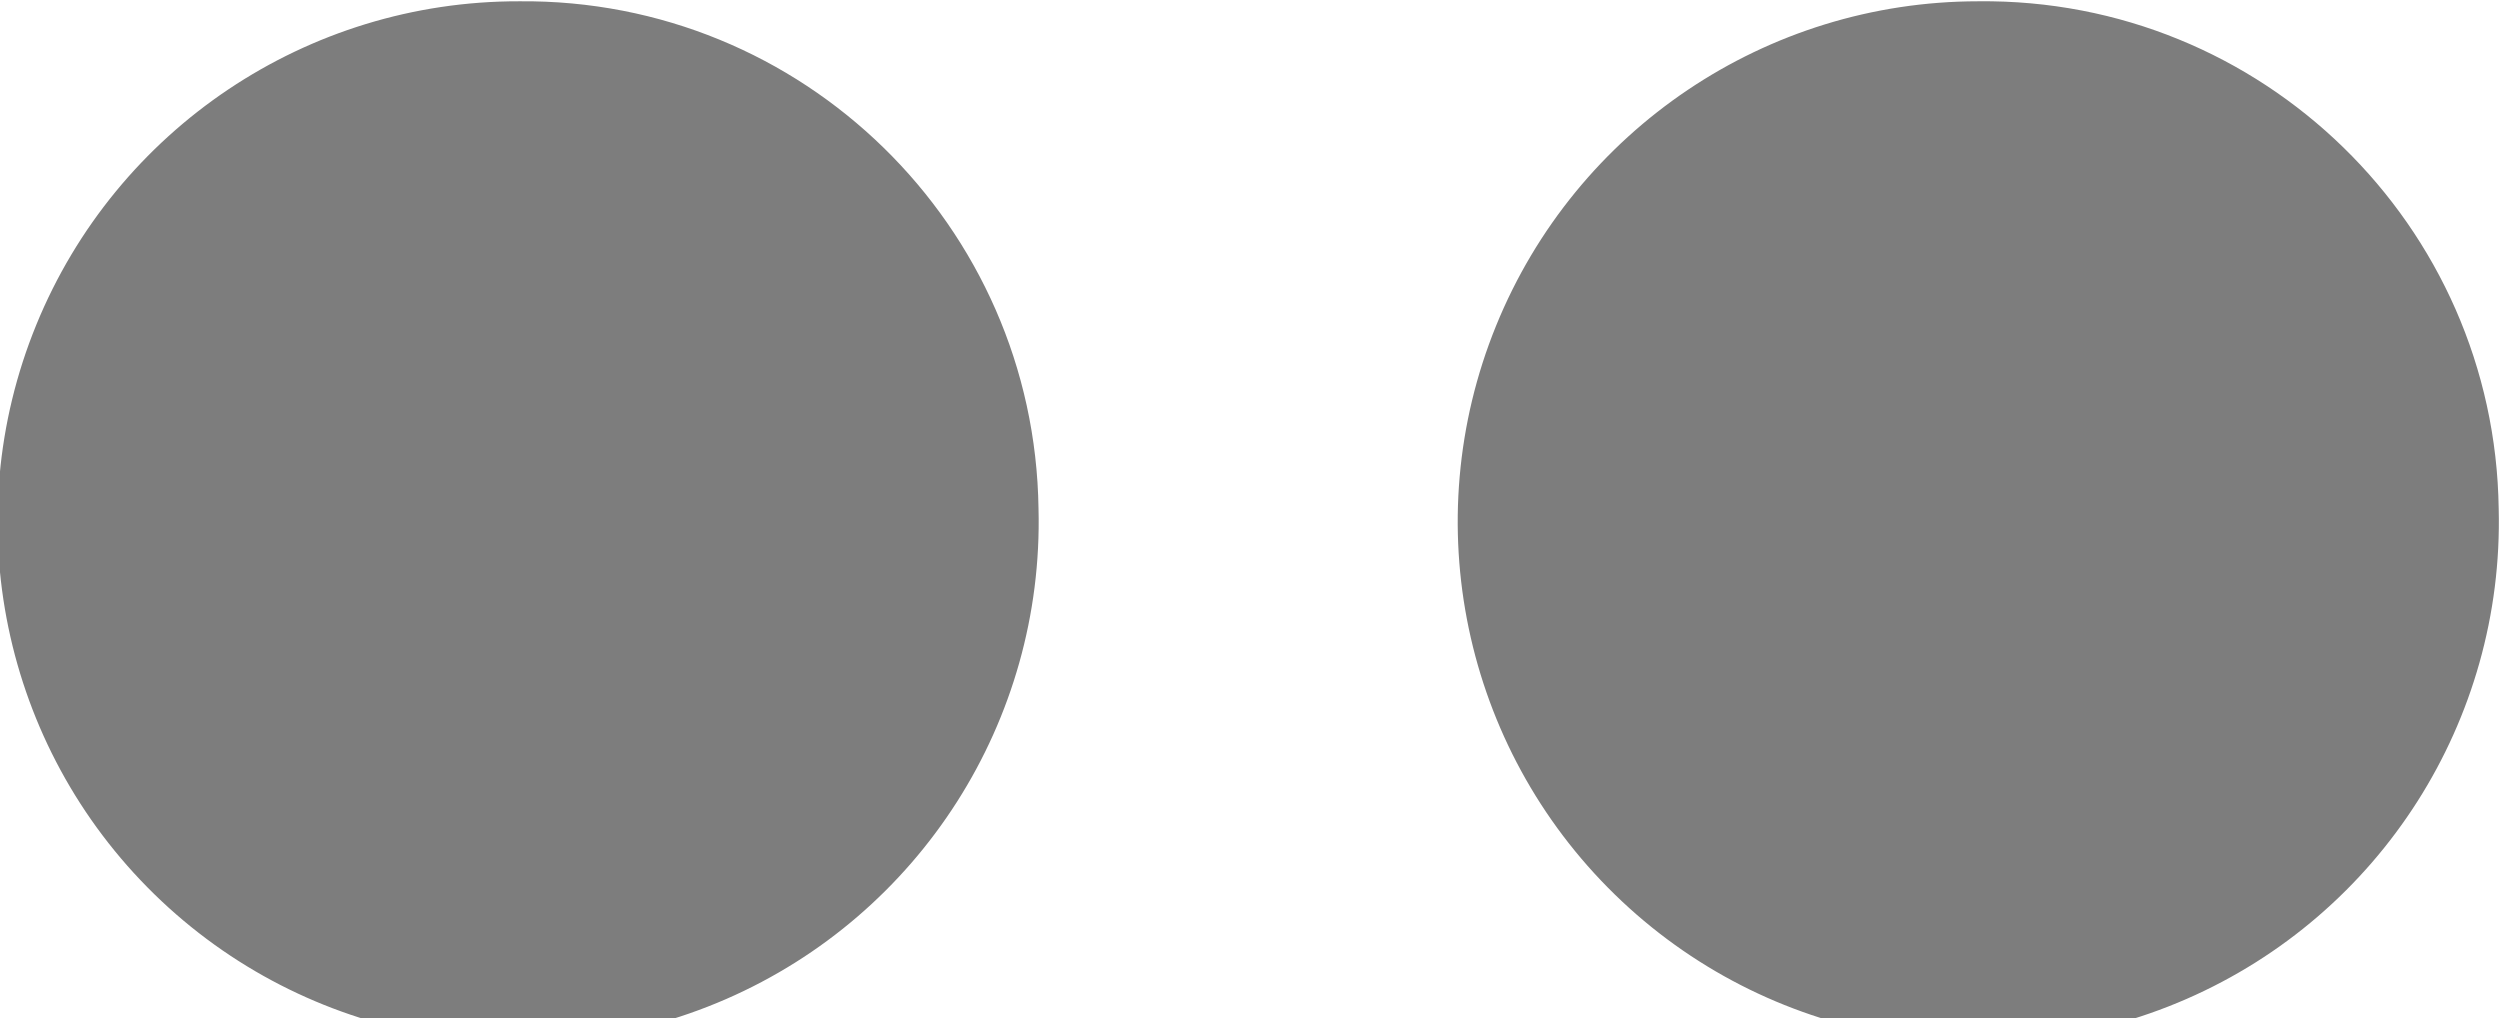
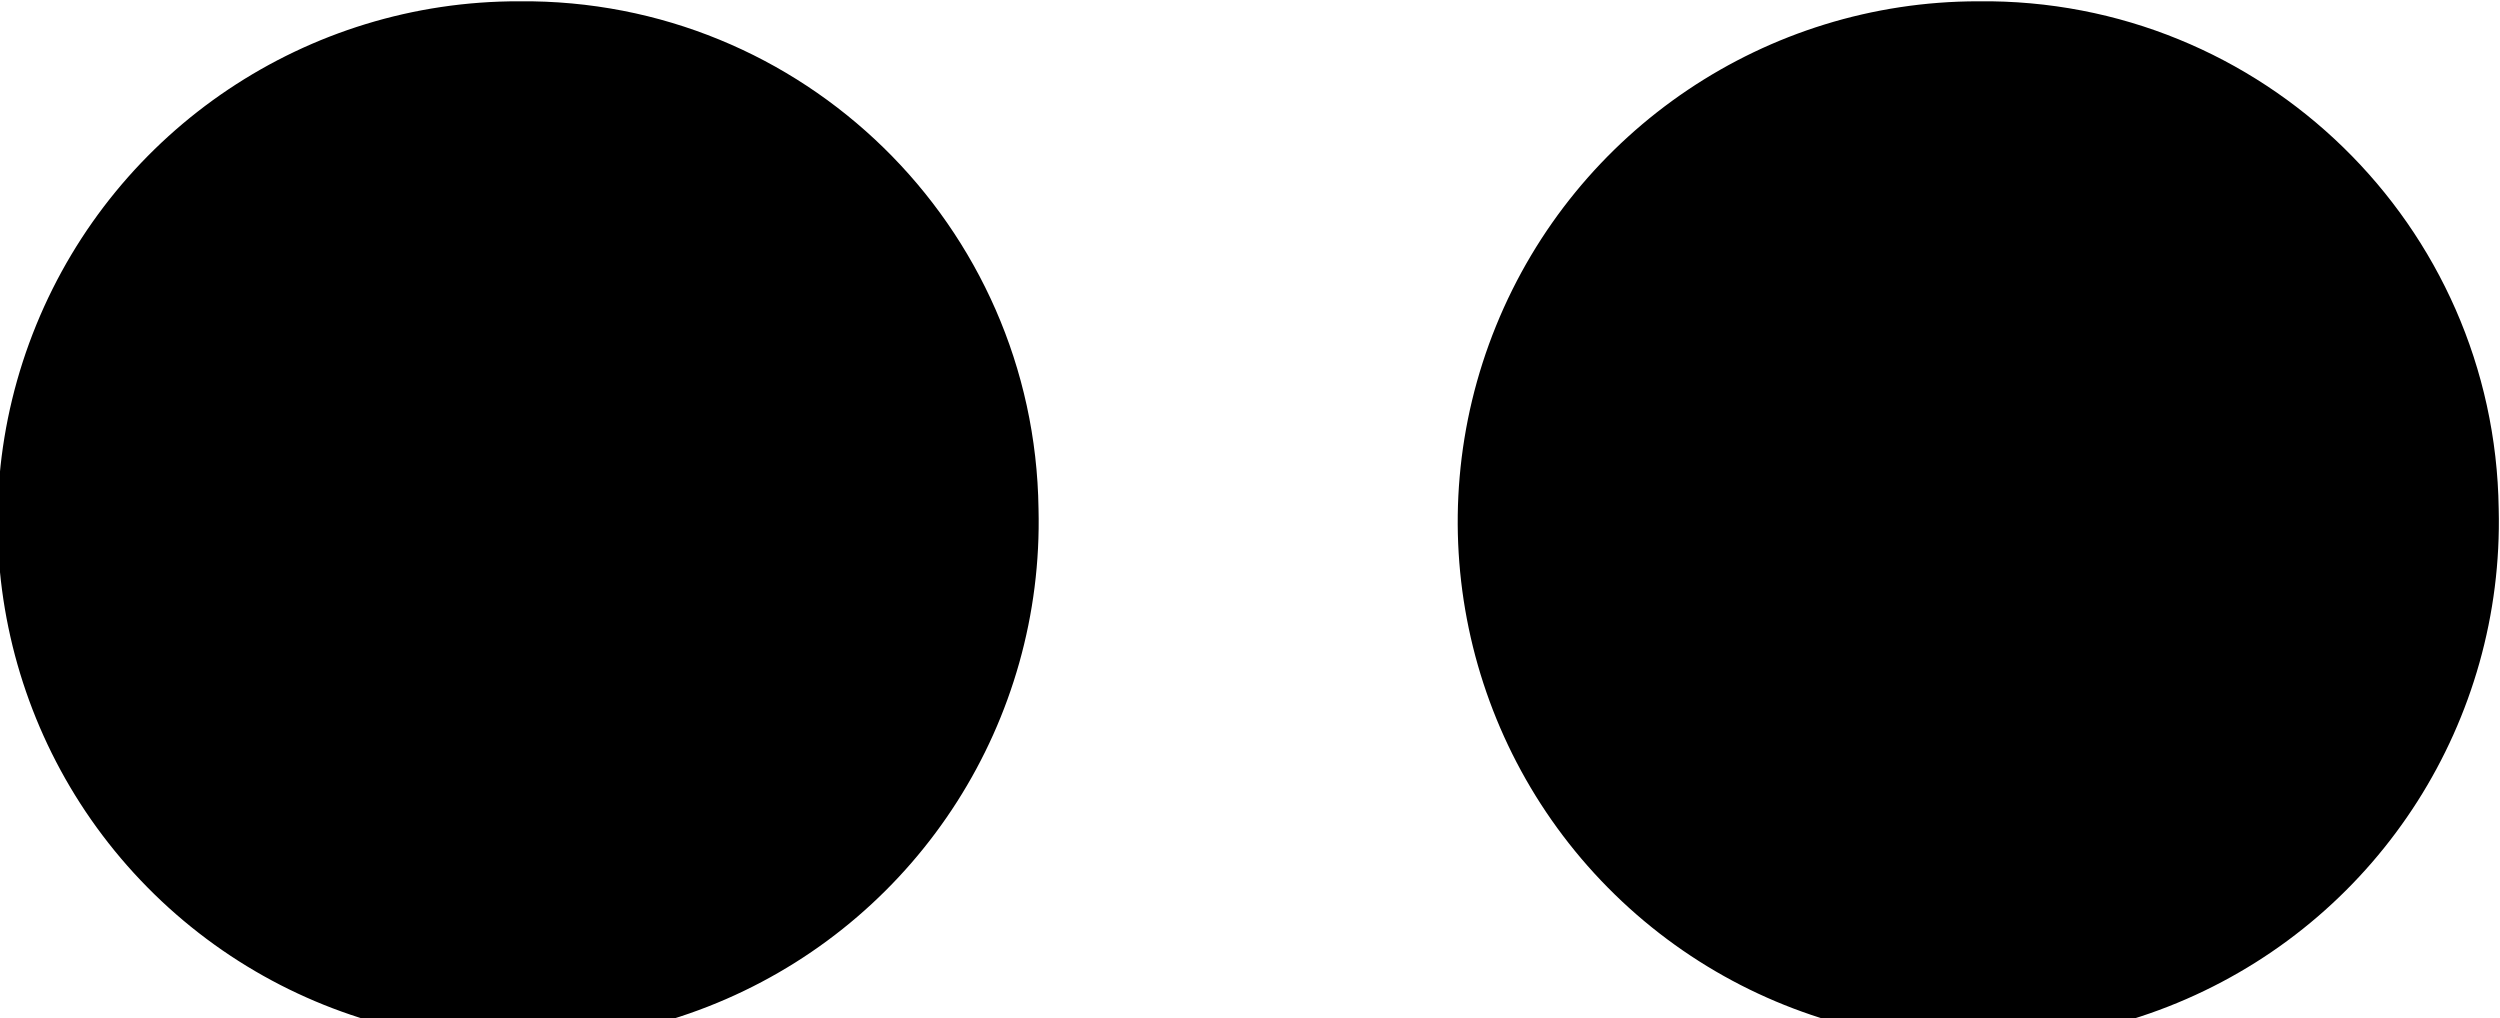
<svg xmlns="http://www.w3.org/2000/svg" width="19.21" height="7.82" viewBox="0 0 19.21 7.82">
-   <defs>
-     <style>
-       .cls-1 {
-         fill: #7d7d7d;
-         fill-rule: evenodd;
-       }
-     </style>
-   </defs>
-   <path id="Flickr_copy" data-name="Flickr copy" class="cls-1" d="M1110.36,2188.97a4,4,0,1,1-3.99-3.9A3.953,3.953,0,0,1,1110.36,2188.97Zm11.22,0a4,4,0,1,1-4-3.9A3.955,3.955,0,0,1,1121.58,2188.97Z" transform="translate(-1102.38 -2185.06)" />
+   <path data-name="Flickr copy" class="cls-1" d="M7.98 3.91A4 4 0 1 1 3.99.01a3.953 3.953 0 0 1 3.99 3.9zm11.22 0a4 4 0 1 1-4-3.9 3.955 3.955 0 0 1 4 3.9z" />
</svg>
